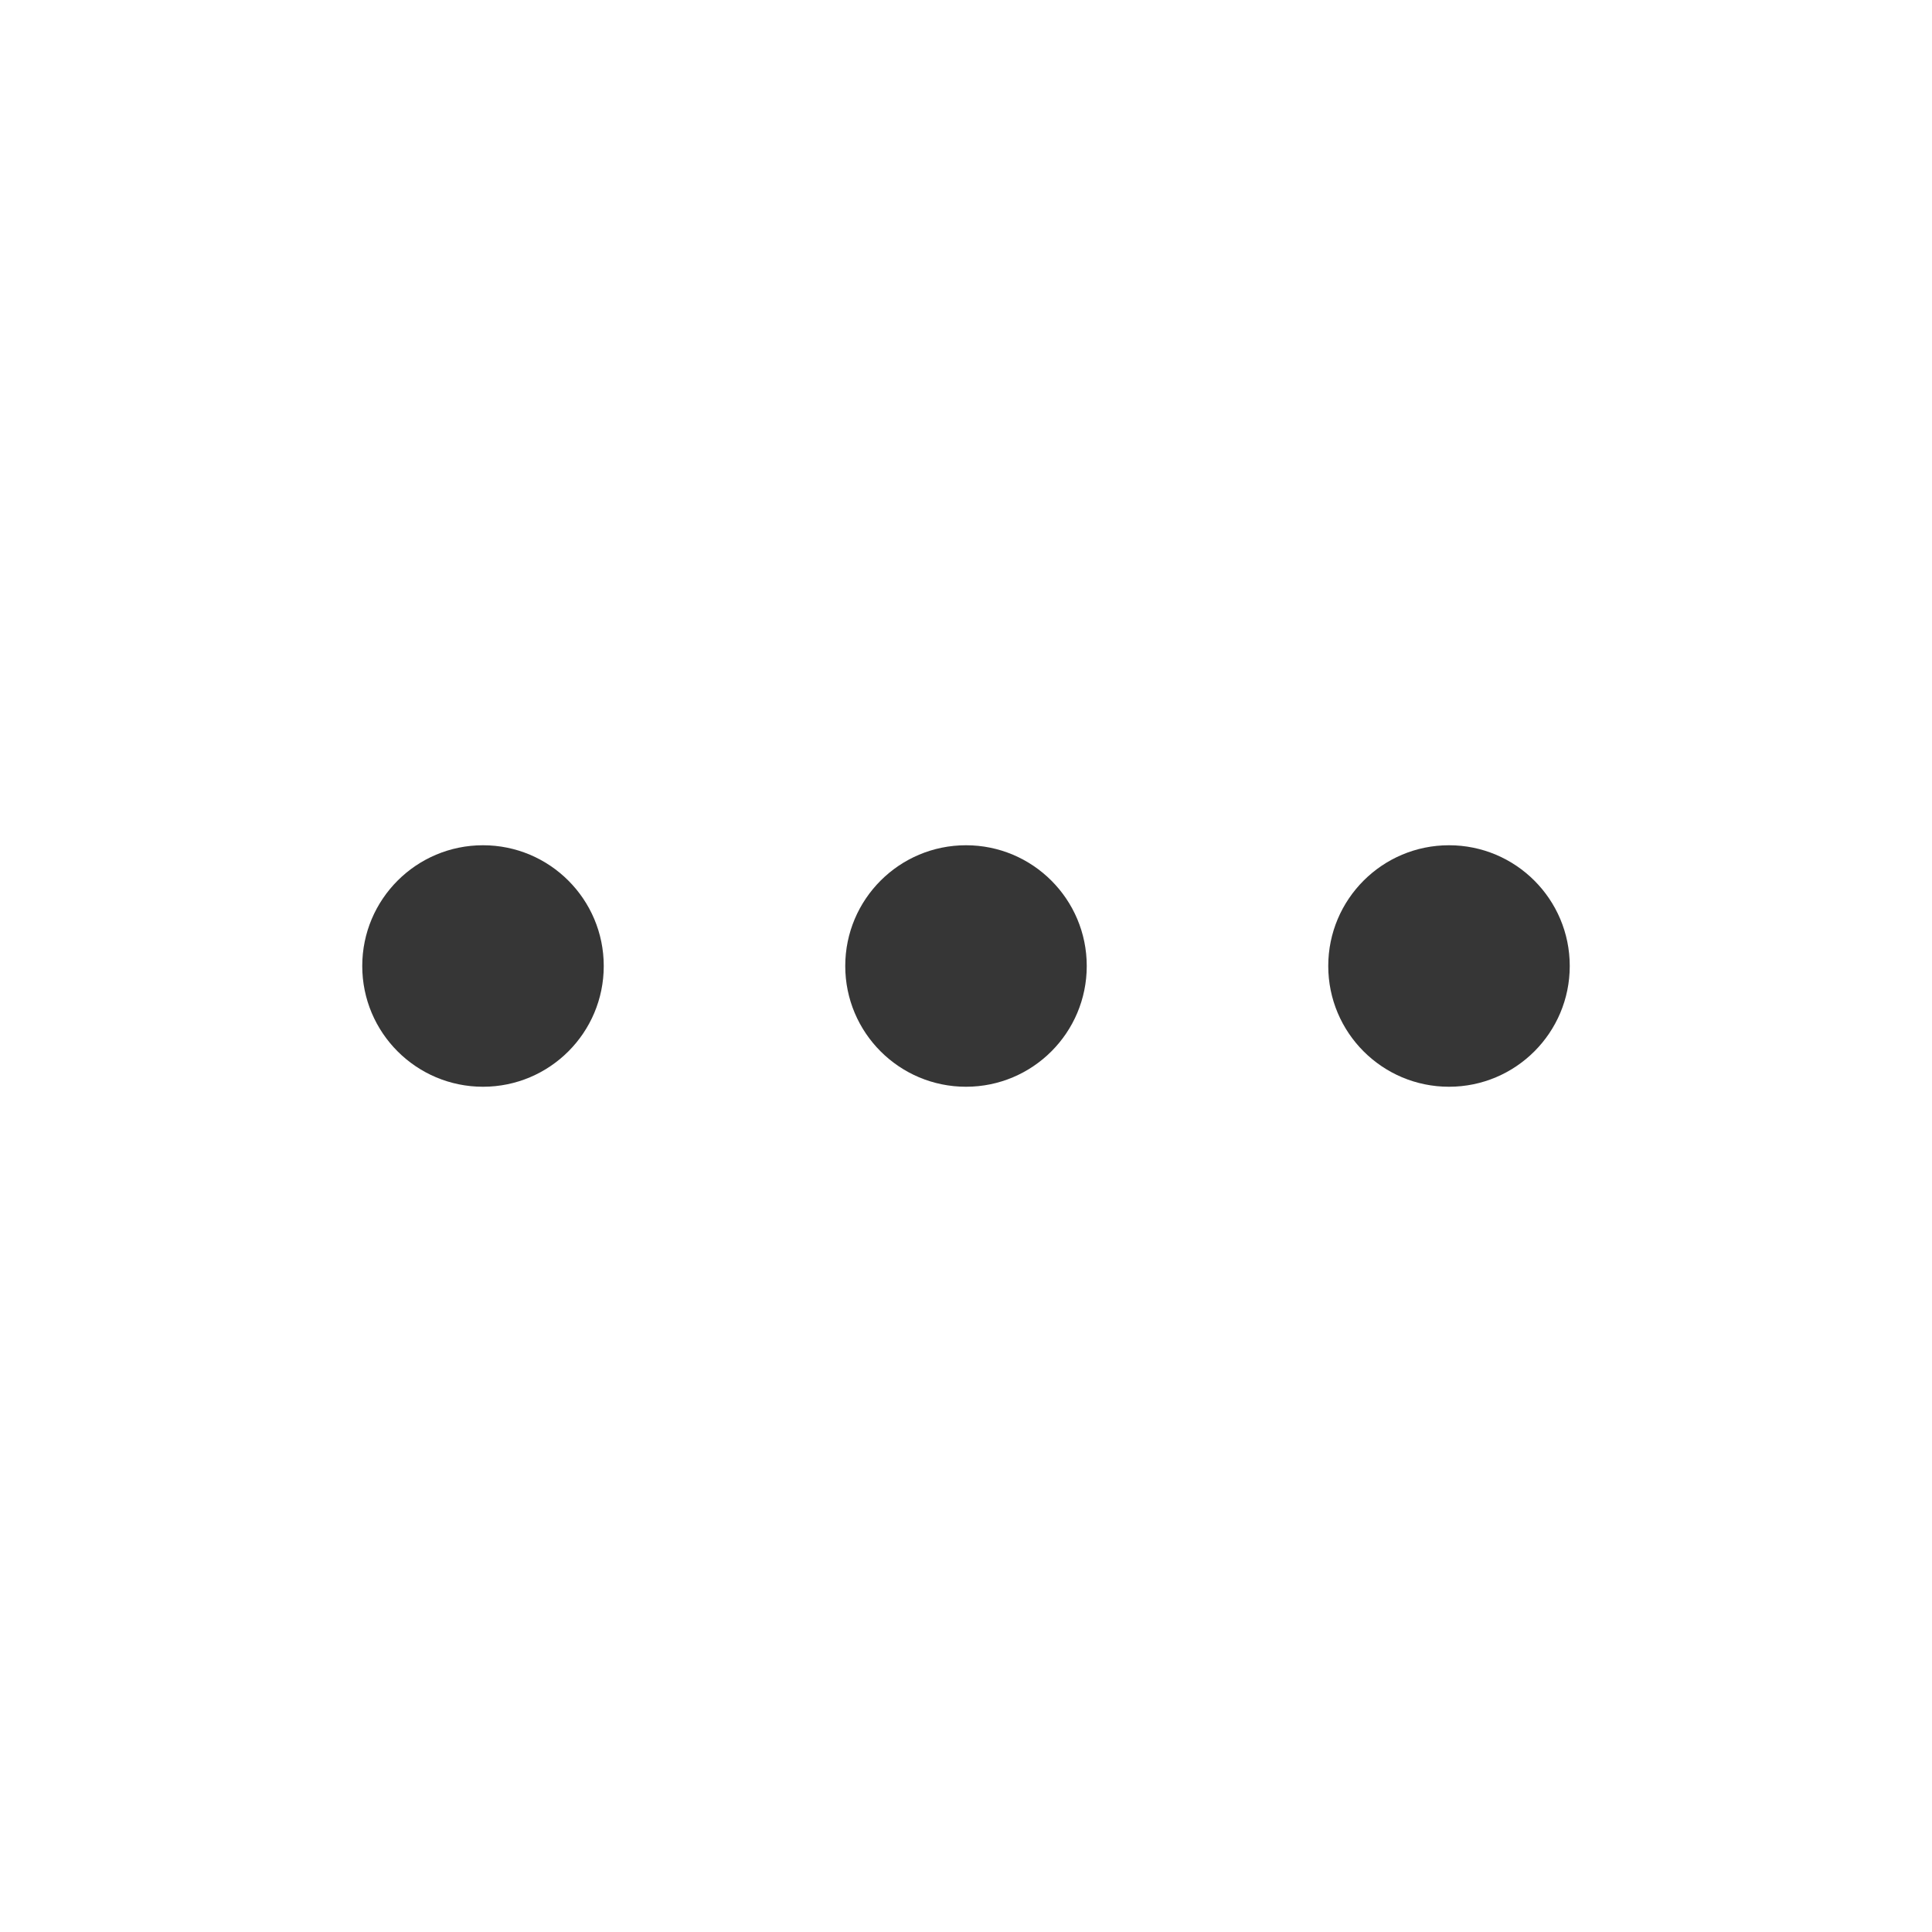
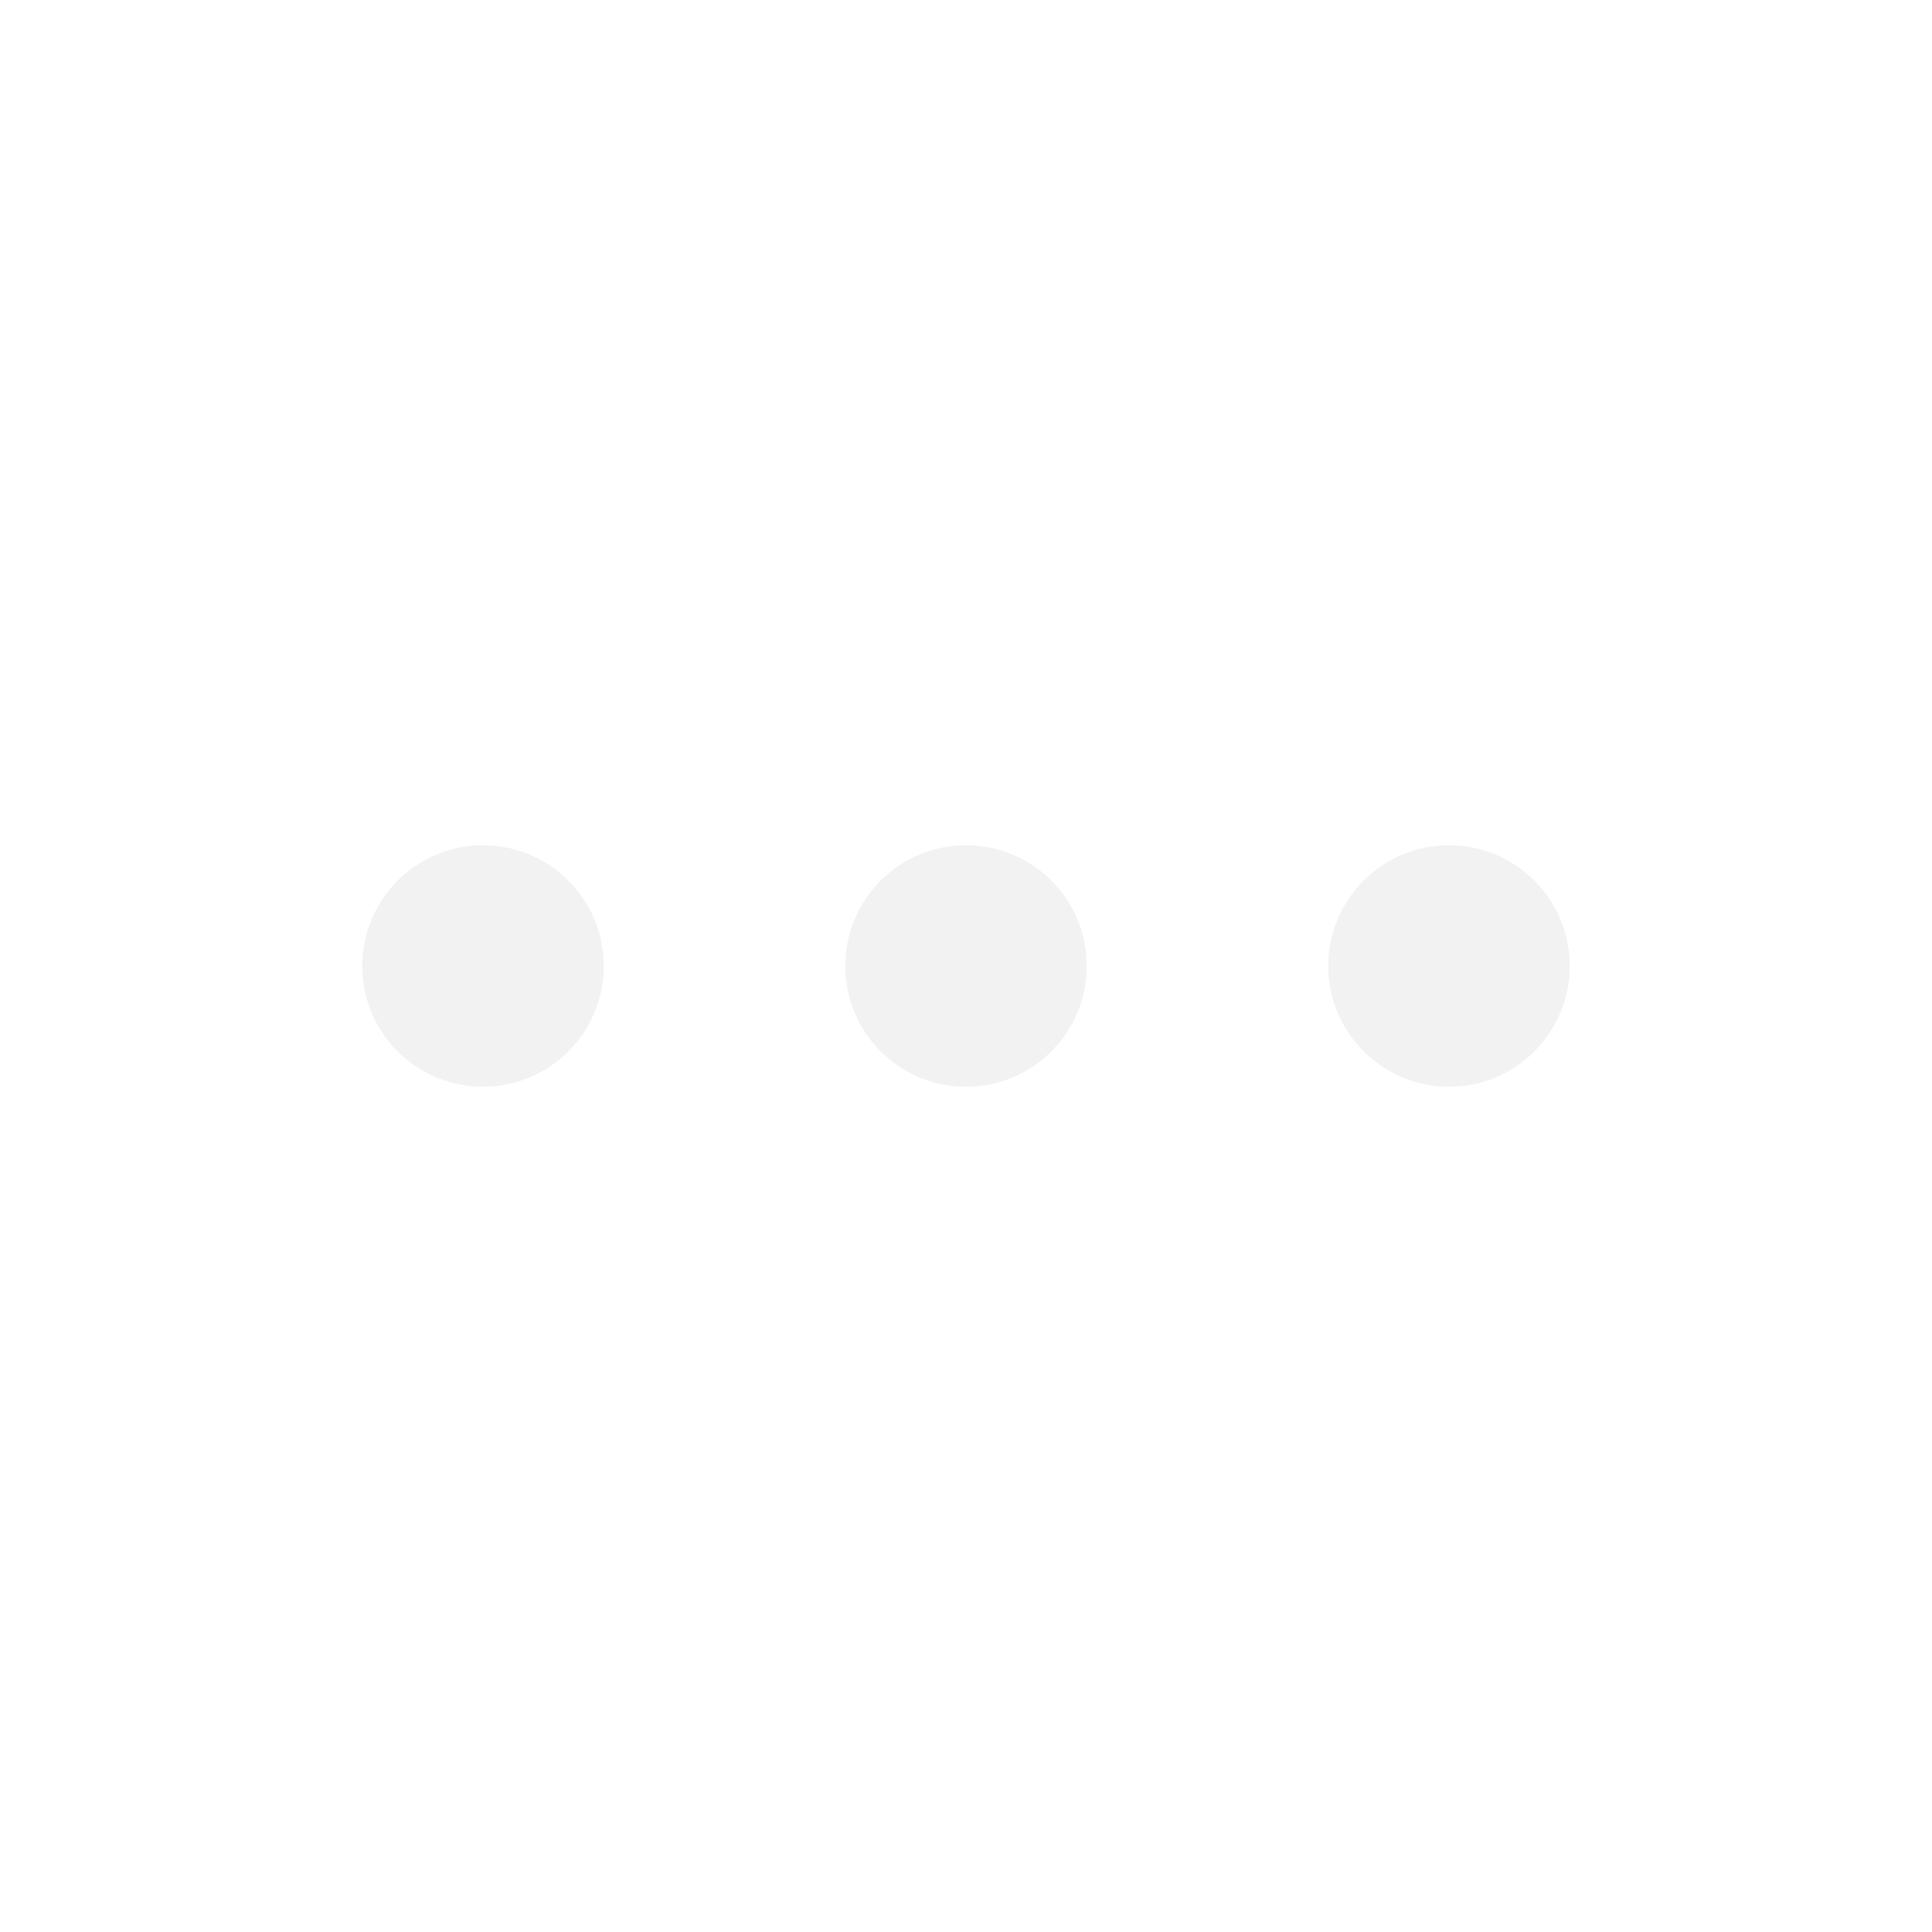
<svg xmlns="http://www.w3.org/2000/svg" width="16" height="16" enable-background="new">
  <defs>
    <filter id="a" color-interpolation-filters="sRGB">
      <feBlend mode="darken" in2="BackgroundImage" />
    </filter>
  </defs>
-   <g transform="matrix(0 -1 -1 0 -413 -83.997)" color="#000" fill="#363636">
+   <g transform="matrix(0 -1 -1 0 -413 -83.997)" color="#000" fill="#f2f2f2">
    <rect y="-418" x="-92.997" width="2" style="marker:none" ry="1" rx="1" height="2" overflow="visible" enable-background="new" />
    <rect y="-422" x="-92.997" width="2" style="marker:none" ry="1" rx="1" height="2" overflow="visible" enable-background="new" />
    <rect y="-426" x="-92.997" width="2" style="marker:none" ry="1" rx="1" height="2" overflow="visible" enable-background="new" />
  </g>
</svg>
